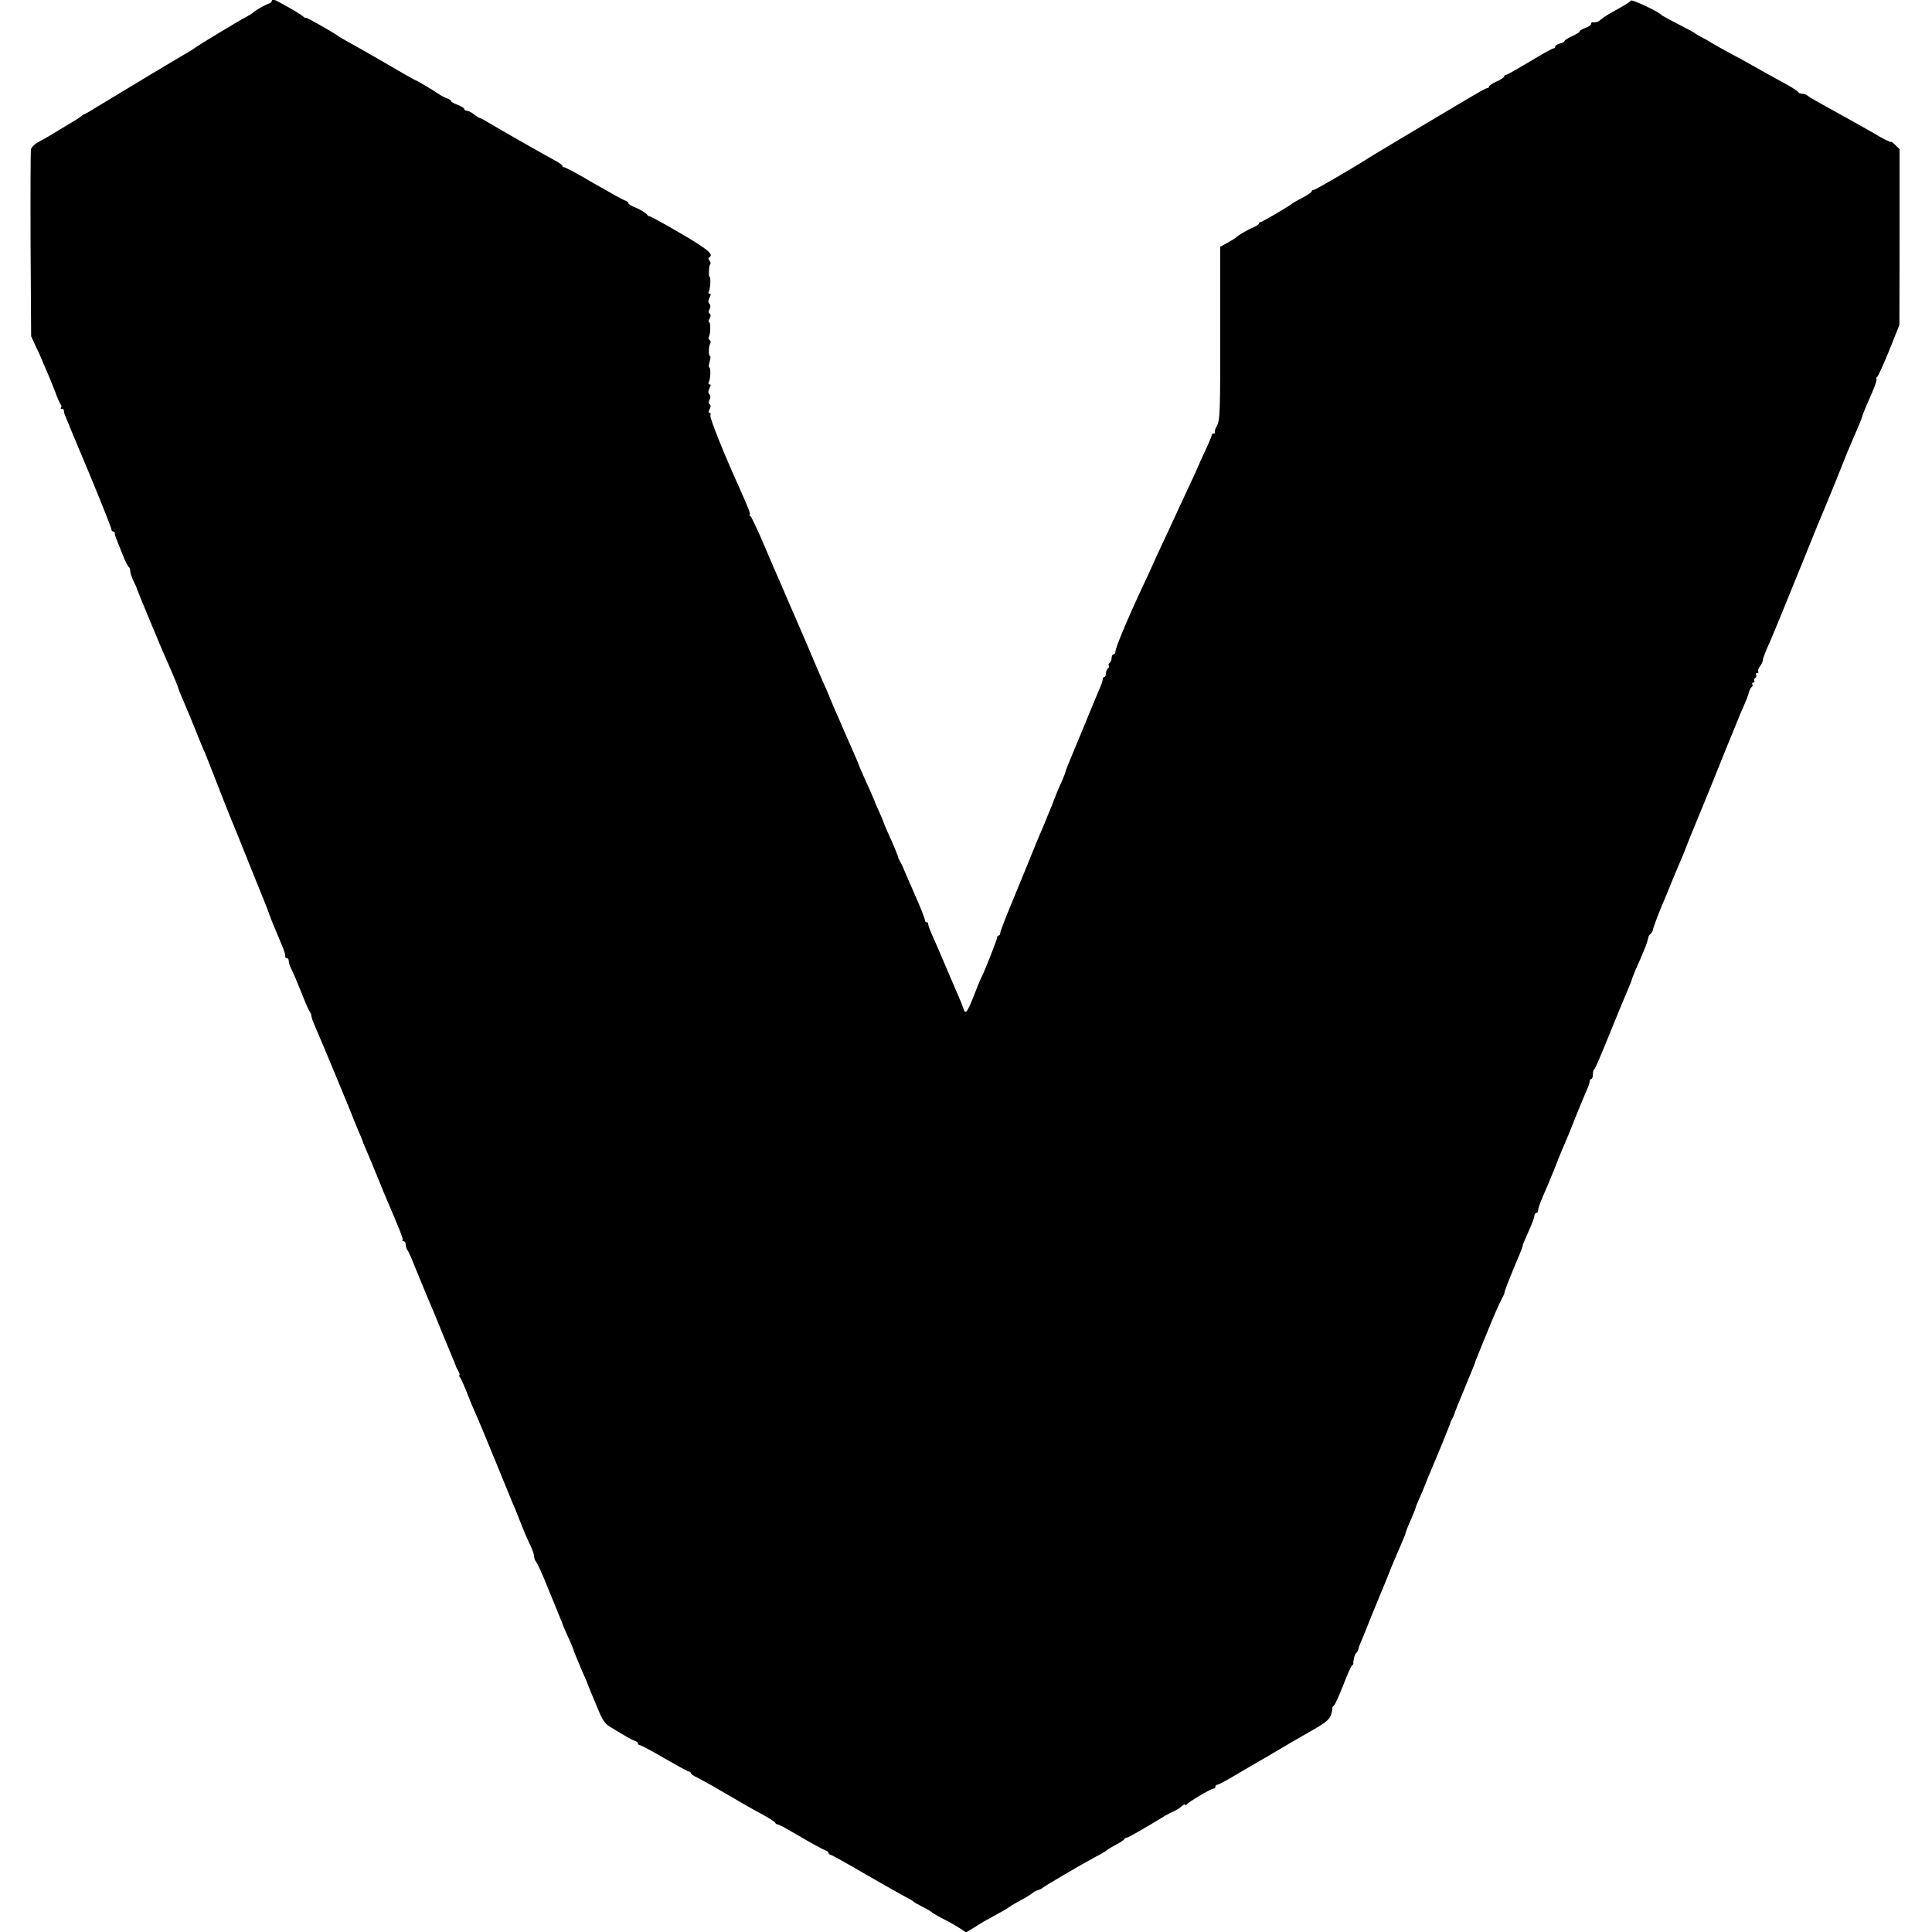
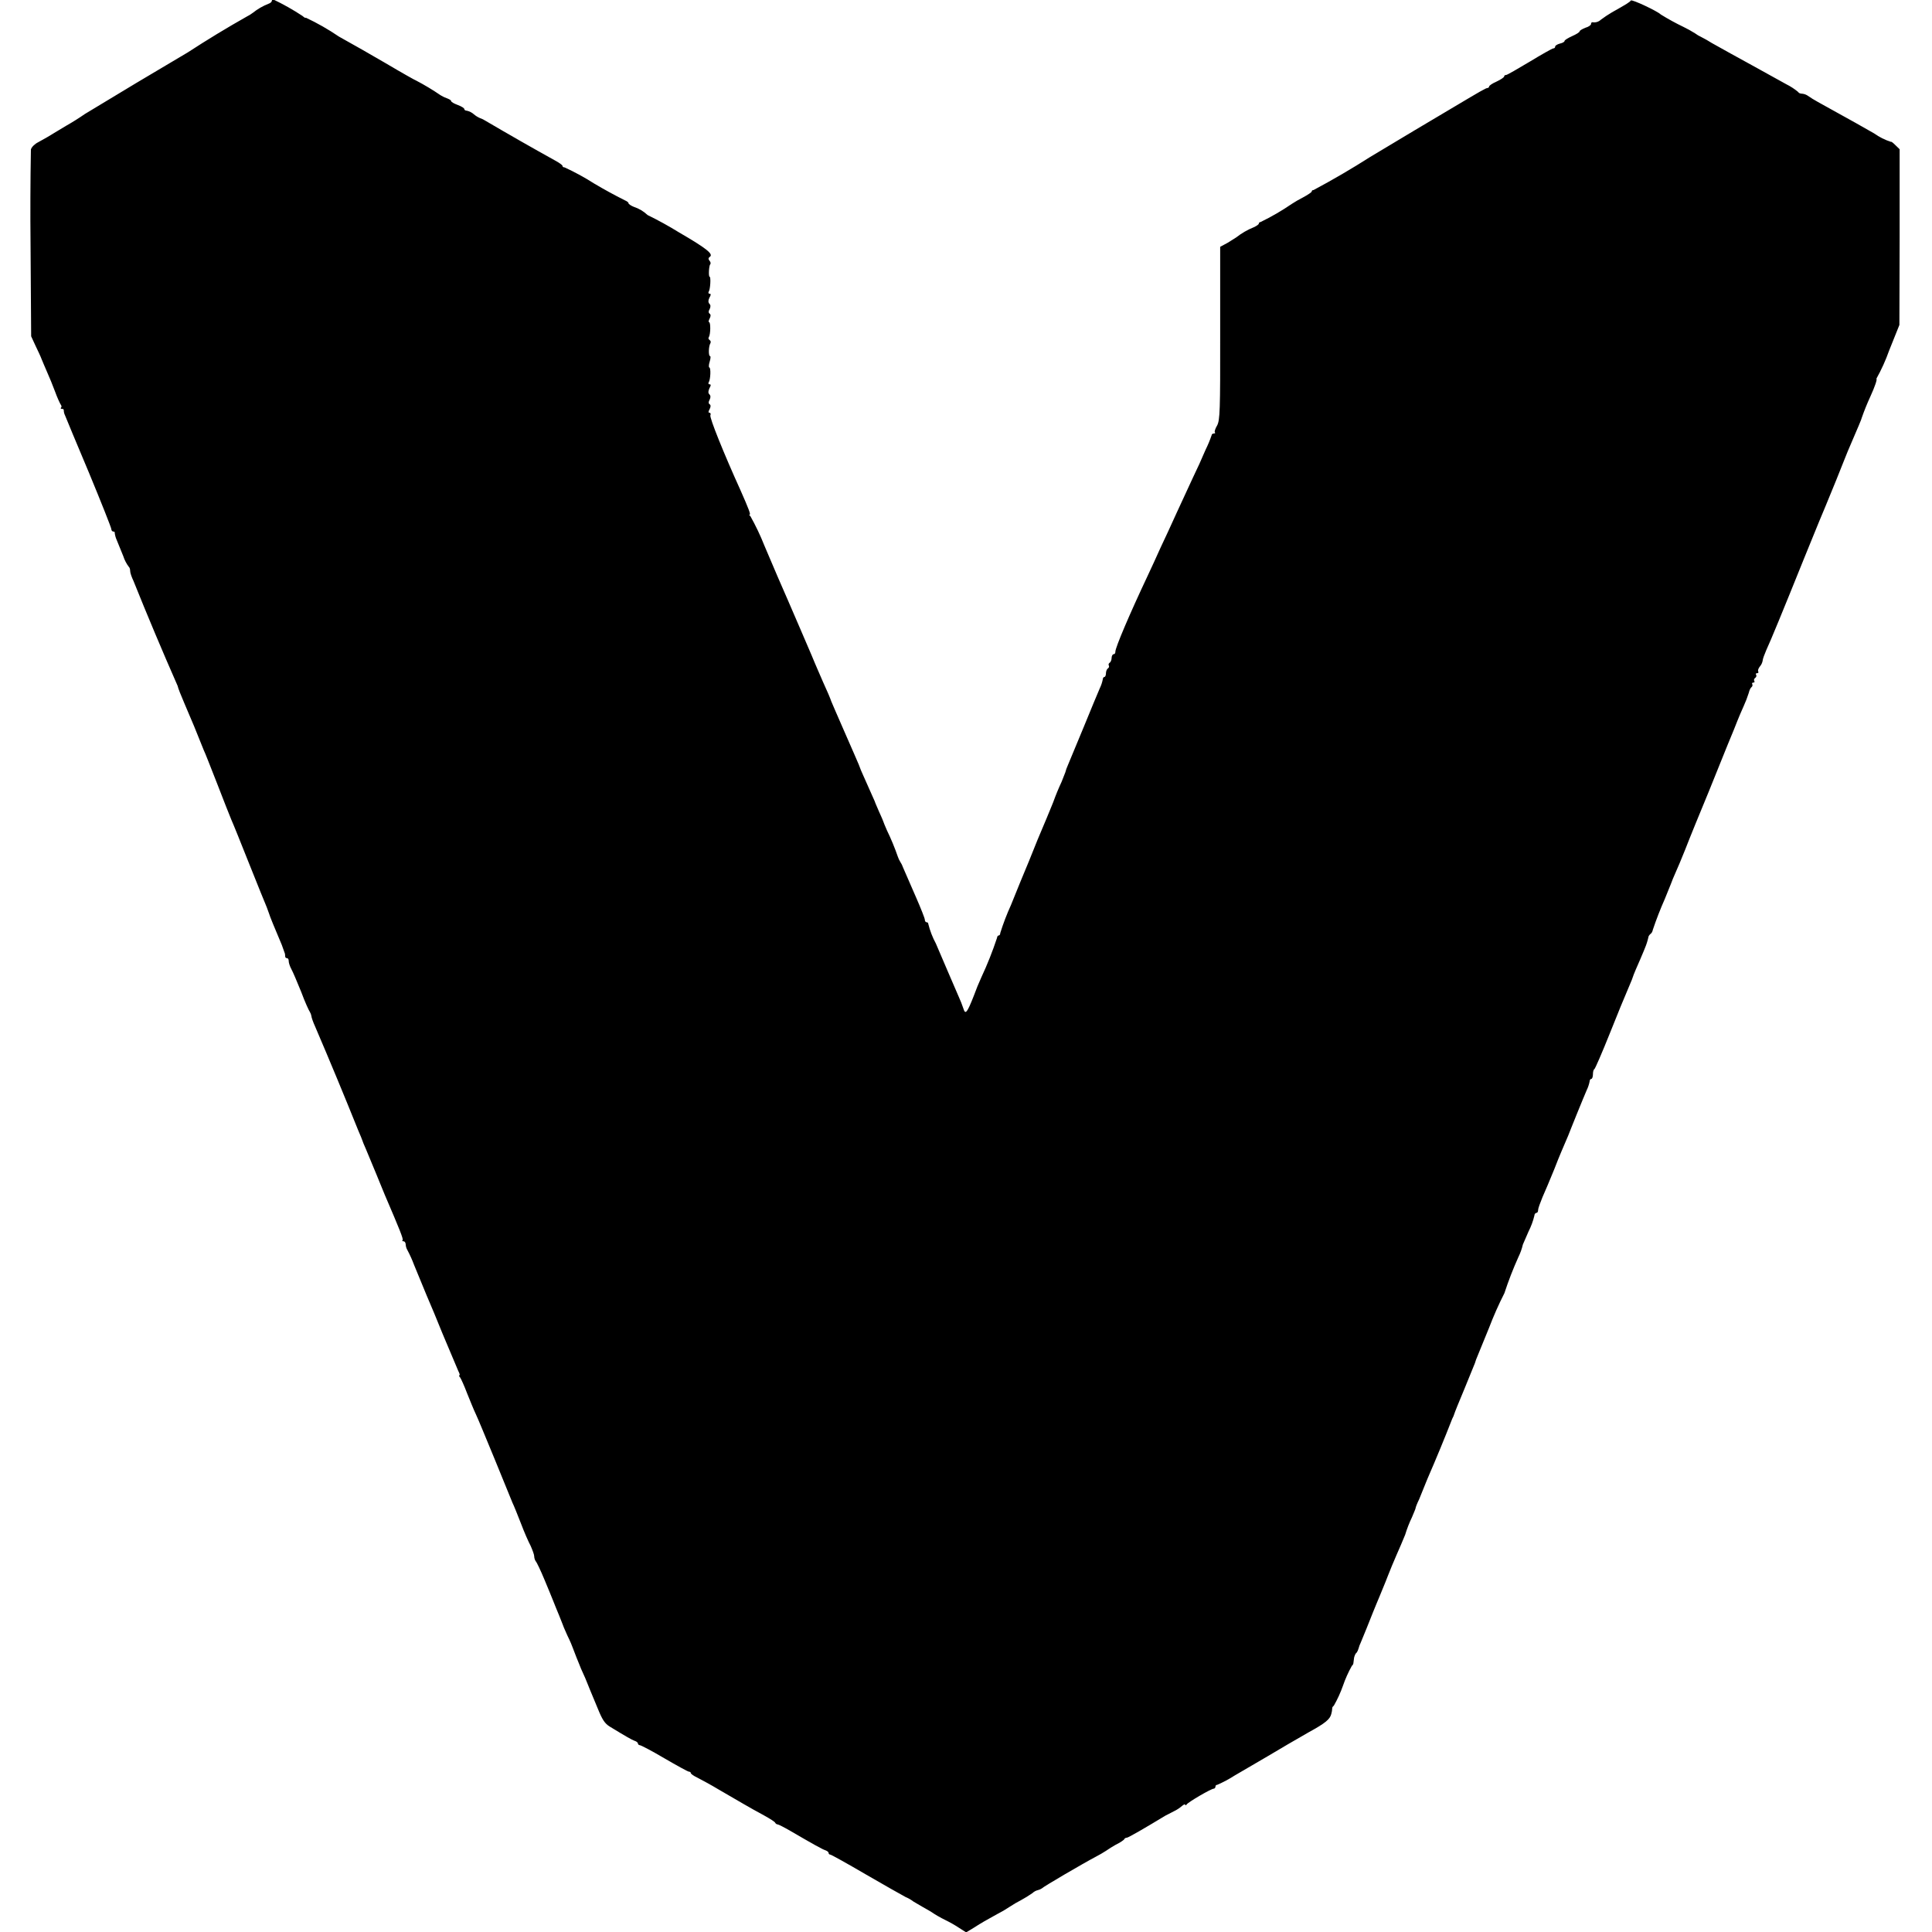
- <svg xmlns="http://www.w3.org/2000/svg" version="1.0" width="16pt" height="16pt" viewBox="0 0 16 16" preserveAspectRatio="xMidYMid meet">
-   <g transform="translate(0,16) scale(0.001563,-0.001563)" fill="#000000" stroke="none">
-     <path d="M1440 10231 c0 -5 -8 -11 -17 -14 -19 -6 -75 -38 -83 -48 -3 -3 -17 -12 -32 -20 -38 -19 -272 -161 -278 -168 -3 -3 -19 -13 -35 -22 -24 -13 -374 -223 -500 -300 -16 -11 -37 -22 -45 -26 -8 -3 -17 -9 -20 -13 -3 -3 -39 -26 -80 -50 -107 -65 -112 -67 -148 -87 -18 -9 -35 -26 -38 -38 -2 -11 -3 -238 -2 -505 l3 -485 23 -50 c13 -27 28 -59 32 -70 4 -11 18 -42 29 -68 12 -27 31 -74 43 -105 11 -32 25 -62 29 -68 5 -6 6 -14 2 -17 -3 -4 -1 -7 5 -7 7 0 11 -3 10 -7 0 -5 2 -17 7 -28 4 -11 61 -148 127 -305 65 -156 118 -290 118 -297 0 -7 5 -13 10 -13 6 0 9 -3 8 -7 -1 -5 4 -21 11 -38 6 -16 22 -55 34 -85 12 -30 25 -56 30 -58 4 -2 7 -12 7 -21 0 -10 8 -33 17 -52 10 -19 18 -38 19 -44 3 -10 135 -329 154 -370 18 -39 59 -136 61 -143 2 -11 19 -53 35 -89 25 -59 41 -97 69 -167 15 -38 31 -77 35 -85 5 -9 36 -88 70 -176 34 -88 69 -175 76 -192 8 -18 51 -124 95 -235 45 -112 86 -214 92 -228 5 -14 11 -29 13 -35 2 -9 30 -78 67 -165 6 -14 11 -28 12 -32 2 -5 4 -11 5 -15 1 -5 2 -11 1 -15 0 -5 4 -8 9 -8 6 0 10 -7 10 -16 0 -9 6 -28 14 -42 8 -15 31 -70 52 -122 20 -52 41 -99 46 -105 4 -5 8 -15 8 -22 0 -7 9 -32 20 -56 22 -49 200 -477 204 -492 2 -5 13 -32 24 -58 12 -27 22 -51 22 -53 0 -3 9 -24 19 -47 10 -23 35 -82 55 -132 20 -49 41 -99 45 -110 80 -186 99 -234 94 -239 -4 -3 -1 -6 5 -6 7 0 12 -8 12 -18 0 -10 4 -22 8 -28 5 -5 21 -40 36 -79 16 -38 45 -110 66 -160 21 -49 60 -142 85 -205 26 -63 52 -126 58 -140 6 -14 11 -27 12 -30 0 -3 6 -15 13 -27 7 -13 10 -23 6 -23 -3 0 -2 -6 4 -12 5 -7 22 -44 37 -83 15 -38 35 -88 46 -110 10 -22 55 -130 100 -240 45 -110 87 -213 94 -230 8 -16 28 -66 45 -110 17 -44 40 -97 51 -118 10 -22 19 -47 19 -56 0 -9 4 -21 9 -27 5 -5 26 -49 46 -97 20 -48 41 -100 47 -115 6 -15 12 -29 13 -32 1 -3 9 -22 18 -44 9 -21 17 -40 17 -43 0 -2 12 -30 26 -61 15 -31 27 -61 29 -67 1 -5 10 -28 19 -50 9 -22 21 -49 25 -60 5 -11 14 -33 22 -50 7 -16 13 -32 14 -35 1 -3 6 -16 12 -30 6 -14 24 -58 41 -98 23 -57 37 -78 63 -94 87 -53 115 -69 132 -75 9 -3 17 -9 17 -14 0 -5 5 -9 10 -9 6 0 65 -31 131 -70 66 -38 124 -70 129 -70 6 0 10 -4 10 -8 0 -4 15 -15 33 -23 17 -9 73 -39 122 -68 99 -58 152 -89 235 -134 30 -17 57 -34 58 -39 2 -4 8 -8 12 -8 5 0 35 -15 67 -34 125 -73 169 -97 186 -103 9 -3 17 -9 17 -14 0 -5 4 -9 9 -9 5 0 88 -46 185 -103 97 -56 193 -110 214 -121 20 -10 39 -21 42 -25 3 -3 23 -15 45 -26 22 -11 42 -22 45 -25 8 -8 42 -28 80 -47 19 -9 52 -28 72 -41 l37 -24 38 23 c50 32 63 39 125 73 29 15 60 34 68 40 8 6 35 22 60 35 25 13 52 30 60 37 8 7 22 14 30 16 8 2 17 6 20 9 6 8 222 134 288 169 26 13 49 27 52 30 3 4 25 17 50 31 25 13 47 27 48 32 2 4 8 7 13 7 7 0 96 51 204 117 11 7 31 17 45 23 14 6 33 19 42 27 10 9 18 12 18 7 0 -5 4 -4 8 2 9 13 129 84 143 84 5 0 9 5 9 10 0 6 4 10 10 10 5 0 47 22 92 49 46 27 124 73 175 102 50 30 106 63 125 74 18 10 60 34 92 53 89 49 113 69 120 97 4 14 6 28 5 31 0 4 3 10 8 13 6 3 27 51 49 106 21 55 42 103 47 106 5 3 8 9 8 13 -1 3 -1 7 0 9 0 1 2 11 4 21 2 10 7 22 12 25 4 3 9 13 11 21 1 8 7 24 12 35 5 11 19 45 31 75 12 30 27 69 34 85 7 17 23 55 35 85 12 30 26 64 31 75 4 11 20 49 34 85 15 36 36 85 47 110 11 25 21 50 23 55 3 15 15 45 36 92 10 24 19 45 19 48 0 4 8 25 19 48 17 39 32 75 36 87 1 3 6 14 10 25 58 136 117 282 119 290 1 6 6 17 11 25 5 8 10 20 11 25 1 6 25 66 54 135 29 69 53 130 55 135 1 6 7 21 13 35 5 14 33 81 61 150 28 69 58 137 67 152 8 15 15 30 15 33 -1 9 36 101 74 190 13 30 25 63 24 68 0 1 14 32 30 69 17 37 31 74 31 83 0 8 5 15 10 15 6 0 10 7 10 16 0 8 11 39 23 67 13 29 41 95 62 147 34 88 44 110 74 180 5 14 27 66 46 115 20 50 44 106 52 125 9 19 16 41 16 48 0 6 4 12 9 12 4 0 8 11 8 24 0 13 3 26 8 28 4 2 40 86 81 188 41 102 84 205 95 230 11 25 21 50 22 55 1 6 10 30 21 55 34 76 58 134 59 142 1 4 3 10 4 13 1 3 3 10 4 15 0 6 6 14 11 18 6 4 11 14 13 22 3 17 37 106 63 165 9 22 29 69 43 105 15 36 31 74 36 85 5 11 18 43 29 70 10 28 35 88 54 135 37 88 96 233 170 418 24 59 48 116 52 127 5 11 9 22 10 25 1 3 11 27 23 53 12 27 25 60 28 73 3 13 10 27 15 30 5 3 7 10 4 15 -4 5 -1 9 5 9 6 0 9 4 5 9 -3 5 -1 12 5 16 6 4 8 11 5 16 -4 5 -1 9 5 9 6 0 9 4 6 9 -3 4 1 17 9 27 8 10 15 25 15 32 0 7 9 31 19 55 21 45 87 205 201 487 39 96 74 184 79 195 19 44 40 95 91 220 28 72 56 139 60 150 59 138 73 170 75 179 2 11 26 69 45 111 24 53 38 95 32 95 -4 0 -2 4 3 8 6 4 35 68 65 142 l54 135 1 466 0 465 -22 22 c-13 13 -23 20 -23 17 0 -5 -52 21 -90 45 -19 11 -148 84 -297 166 -27 15 -52 30 -57 35 -6 5 -18 9 -27 9 -10 0 -19 4 -21 9 -1 4 -30 23 -63 41 -82 45 -133 73 -180 100 -22 13 -74 41 -115 63 -41 22 -86 47 -100 56 -14 9 -38 23 -55 31 -16 8 -32 18 -35 21 -3 3 -30 18 -60 33 -68 35 -113 59 -120 66 -18 18 -153 81 -159 74 -6 -9 -19 -17 -101 -63 -25 -14 -51 -31 -58 -38 -13 -12 -27 -17 -44 -14 -5 0 -8 -4 -8 -10 0 -5 -13 -15 -30 -20 -16 -6 -30 -14 -30 -18 0 -5 -18 -16 -40 -26 -22 -10 -40 -21 -40 -25 0 -5 -11 -11 -25 -14 -14 -4 -25 -11 -25 -16 0 -6 -4 -10 -10 -10 -5 0 -61 -31 -125 -70 -64 -38 -120 -70 -125 -70 -6 0 -10 -4 -10 -8 0 -5 -18 -17 -40 -27 -22 -10 -40 -22 -40 -27 0 -4 -4 -8 -9 -8 -8 0 -41 -19 -169 -95 -9 -5 -107 -64 -217 -129 -110 -66 -216 -129 -235 -141 -93 -60 -292 -175 -300 -175 -6 0 -10 -3 -10 -8 0 -4 -21 -18 -47 -32 -27 -14 -52 -28 -58 -33 -23 -18 -158 -97 -166 -97 -5 0 -9 -4 -9 -8 0 -4 -12 -13 -27 -19 -30 -12 -85 -44 -93 -54 -3 -3 -23 -16 -45 -28 l-40 -22 0 -457 c1 -413 -1 -460 -16 -489 -10 -17 -15 -34 -12 -37 4 -3 1 -6 -5 -6 -7 0 -12 -4 -12 -10 0 -5 -15 -40 -32 -77 -18 -38 -33 -70 -33 -73 -1 -3 -16 -36 -34 -75 -18 -38 -57 -122 -86 -185 -29 -63 -67 -146 -86 -185 -18 -38 -33 -72 -34 -75 -1 -3 -16 -35 -33 -72 -97 -205 -172 -382 -172 -404 0 -8 -4 -14 -10 -14 -5 0 -10 -9 -10 -19 0 -11 -5 -23 -10 -26 -6 -4 -8 -10 -5 -15 3 -5 1 -11 -5 -15 -5 -3 -10 -15 -10 -26 0 -10 -4 -19 -8 -19 -5 0 -9 -6 -9 -12 0 -7 -7 -29 -16 -48 -8 -19 -48 -114 -87 -210 -40 -96 -77 -186 -83 -200 -6 -14 -11 -29 -12 -35 -1 -5 -10 -28 -20 -50 -10 -22 -19 -42 -20 -45 -1 -3 -7 -18 -13 -33 -7 -16 -12 -30 -12 -31 0 -2 -8 -21 -17 -42 -9 -22 -17 -41 -18 -44 -2 -7 -24 -59 -40 -95 -7 -16 -31 -75 -53 -130 -23 -55 -66 -160 -96 -234 -31 -74 -56 -140 -56 -147 0 -8 -4 -14 -8 -14 -5 0 -9 -6 -9 -12 -1 -13 -67 -180 -83 -210 -5 -9 -23 -53 -40 -97 -35 -89 -45 -102 -55 -69 -4 13 -15 41 -25 63 -9 22 -37 85 -60 140 -23 55 -51 119 -61 142 -32 71 -42 98 -41 106 1 4 -3 7 -8 7 -6 0 -10 6 -10 14 0 7 -21 60 -46 117 -58 133 -67 153 -69 159 0 3 -7 16 -15 30 -7 14 -13 26 -12 27 1 3 -27 71 -59 140 -10 24 -19 45 -19 47 0 2 -10 25 -22 52 -12 27 -23 51 -23 54 -3 8 -35 82 -61 138 -13 29 -24 55 -24 57 0 2 -11 28 -24 57 -13 29 -37 85 -54 123 -16 39 -38 88 -48 110 -9 22 -18 42 -19 45 -4 12 -26 64 -44 103 -10 23 -38 87 -61 142 -23 55 -50 118 -60 140 -9 22 -39 90 -65 150 -26 61 -50 117 -54 125 -4 8 -36 83 -71 165 -35 83 -68 153 -74 157 -6 4 -8 8 -4 8 7 0 -5 31 -49 130 -88 194 -164 384 -159 396 3 7 1 14 -5 14 -6 0 -6 7 1 19 7 13 7 22 0 26 -7 4 -7 13 0 24 6 12 5 22 -1 28 -8 8 -7 17 0 32 8 15 9 21 1 21 -6 0 -8 5 -5 11 10 15 12 79 3 79 -3 0 -3 14 2 30 5 17 6 30 2 30 -9 0 -8 53 2 68 3 6 2 13 -4 17 -6 4 -8 11 -4 16 9 16 10 79 1 79 -4 0 -3 9 3 19 7 13 7 22 0 26 -7 4 -7 13 0 24 6 12 5 22 -1 28 -8 8 -7 17 0 32 8 15 9 21 1 21 -6 0 -8 5 -5 11 9 13 12 79 5 79 -7 0 -4 59 3 67 4 3 2 12 -4 19 -7 8 -7 14 1 19 23 14 -15 45 -162 130 -84 49 -155 88 -157 86 -2 -1 -7 1 -10 6 -9 12 -42 32 -73 44 -16 6 -28 15 -28 19 0 5 -9 11 -19 15 -11 3 -84 44 -164 90 -80 47 -150 85 -156 85 -6 0 -11 3 -11 8 0 4 -17 16 -37 27 -42 22 -335 189 -370 211 -13 8 -26 15 -30 15 -5 1 -19 10 -32 20 -13 11 -30 19 -37 19 -8 0 -14 4 -14 9 0 5 -16 15 -35 22 -19 7 -35 16 -35 20 0 4 -8 9 -17 13 -10 3 -27 11 -38 18 -50 33 -126 78 -130 78 -3 0 -76 41 -162 92 -87 50 -176 101 -197 112 -22 12 -45 25 -50 29 -26 20 -176 105 -176 100 0 -4 -8 1 -17 9 -20 17 -146 88 -156 88 -4 0 -7 -4 -7 -9z" />
-   </g>
+ <svg xmlns="http://www.w3.org/2000/svg" width="21.333" height="21.333" version="1.0" viewBox="0 0 16 16">
+   <path d="M2.25.009c0 .008-.012.017-.026.022a.5.5 0 0 0-.13.075.3.3 0 0 1-.05.031 9 9 0 0 0-.489.297 72 72 0 0 0-.852.51 2 2 0 0 1-.156.098c-.167.102-.175.105-.231.136-.028.014-.055.04-.06.06a28 28 0 0 0-.003.789l.005.758.036.078c.02.042.044.092.05.11.006.017.028.065.045.106.019.042.049.115.067.164.018.05.04.097.046.106.008.01.01.022.003.027q-.007.01.008.01.016 0 .015.012a.1.1 0 0 0 .011.043c.006.017.096.232.199.477.101.244.184.453.184.464s.008.02.016.02q.015.001.012.011a.2.2 0 0 0 .017.06l.054.133a.3.3 0 0 0 .047.09c.006.004.01.02.01.033 0 .016.013.052.027.081a29 29 0 0 0 .366.87c.003.018.03.084.054.14a12 12 0 0 1 .163.394c.008.014.056.138.11.275.053.138.107.274.118.3.013.028.08.194.149.368.07.175.134.334.144.356l.02.055c.003.014.047.122.105.258l.026.073.002.023q.001.012.014.013.015.001.015.025c0 .014.01.044.022.066.013.023.049.109.082.19.03.082.064.155.071.164a.1.1 0 0 1 .013.035c0 .01.014.05.031.087a41 41 0 0 1 .357.86c.018.042.034.08.034.083s.014.037.03.073l.086.207c.03.076.064.154.07.171.125.291.155.366.147.374q-.008.009.008.01c.01 0 .018.012.018.028a.1.1 0 0 0 .013.043 1 1 0 0 1 .056.124l.103.25c.033.076.094.222.133.32l.13.308c.01.02.016.036.01.036-.005 0-.004.01.006.019.007.01.034.069.057.13.024.059.055.137.072.172s.086.203.157.375l.147.36c.012.024.043.102.07.171.026.069.062.152.08.185.015.034.03.073.03.087s.006.033.013.042c.008.008.041.077.072.152.032.075.064.156.074.18l.02.05.028.068.027.068c0 .003.018.047.04.095.024.048.043.095.046.105l.03.078c.013.034.032.076.038.094l.035.078.022.054.019.047.064.154c.036.089.057.121.098.146.136.083.18.108.206.118.014.004.027.014.027.022q.002.012.016.014c.009 0 .101.048.204.109.103.06.194.11.202.11q.015.001.016.012c0 .006.023.023.051.036.027.014.114.06.19.106.156.09.238.14.368.21.047.026.09.053.09.06q.008.012.02.013c.007 0 .054.024.104.053.196.114.264.152.291.161.014.005.027.014.027.022q.001.013.014.014c.007 0 .137.072.289.161.151.088.301.172.334.19a.3.3 0 0 1 .066.038l.07.041.07.04a1 1 0 0 0 .126.073 1 1 0 0 1 .112.064l.058.037.06-.036c.078-.05.098-.06.195-.114a1 1 0 0 0 .106-.062 1 1 0 0 1 .094-.055 1 1 0 0 0 .094-.058.1.1 0 0 1 .046-.025.1.1 0 0 0 .032-.014c.01-.013.347-.21.45-.264a1 1 0 0 0 .081-.047 1 1 0 0 1 .078-.049c.04-.02.074-.042.075-.05.003-.006.013-.01.02-.01.012 0 .15-.08.32-.183l.07-.036a.3.3 0 0 0 .066-.043c.015-.014.028-.018.028-.01q.001.01.012-.004c.014-.02.202-.13.224-.13.007 0 .014-.009.014-.017q0-.014.015-.015a1 1 0 0 0 .144-.077l.274-.16a19 19 0 0 1 .339-.198c.139-.076.176-.108.187-.151a.2.2 0 0 0 .008-.049q0-.01.013-.02a1 1 0 0 0 .076-.166 1 1 0 0 1 .074-.165.03.03 0 0 0 .012-.02l.006-.047c.004-.016.011-.035.02-.04a.1.1 0 0 0 .016-.033.3.3 0 0 1 .02-.054l.048-.117.053-.133c.01-.027.036-.086.055-.133l.048-.117c.006-.018.031-.077.053-.133.024-.056.056-.133.074-.172l.036-.086a1 1 0 0 1 .056-.144c.015-.037.03-.07.03-.075 0-.006.012-.039.03-.075l.055-.136.016-.039a14 14 0 0 0 .203-.492.2.2 0 0 0 .017-.04c.002-.009.04-.103.085-.21l.086-.211a.4.4 0 0 1 .02-.055l.096-.235a3 3 0 0 1 .128-.289 3 3 0 0 1 .115-.297.5.5 0 0 0 .038-.106l.047-.108a.6.6 0 0 0 .048-.13c0-.012.008-.023.016-.023q.015-.002.015-.025c0-.013.018-.061.036-.105.02-.045.064-.148.097-.23.053-.137.07-.171.116-.28.008-.023.042-.104.072-.18.031-.079.069-.166.081-.196a.3.3 0 0 0 .025-.075c0-.01.006-.019.014-.019.006 0 .013-.017.013-.037s.004-.04.012-.044c.006-.003.063-.134.127-.294a18 18 0 0 1 .183-.445 1 1 0 0 1 .033-.086c.053-.12.09-.21.092-.222l.006-.02.006-.024c0-.01.01-.022.017-.028.01-.006.018-.022.02-.035a3 3 0 0 1 .1-.257c.013-.035.045-.108.066-.165l.057-.132.045-.11c.016-.044.055-.137.084-.21.058-.138.15-.365.266-.654.038-.092.075-.181.081-.199l.016-.039c.002-.004.017-.042.036-.083a1 1 0 0 0 .044-.114c.004-.02.015-.042.023-.047a.02.02 0 0 0 .006-.023q-.007-.013.008-.014.016-.001.008-.014c-.005-.008-.001-.019.008-.025s.012-.017.008-.025q-.009-.013.008-.014.015-.001.009-.014c-.005-.007.001-.027.014-.042a.1.1 0 0 0 .023-.05c0-.011.014-.049.03-.086.033-.07.136-.32.314-.762l.124-.304c.03-.07.062-.149.142-.344.044-.113.088-.218.094-.235.092-.215.114-.265.117-.28a2 2 0 0 1 .07-.173c.038-.083.06-.148.05-.148a1.5 1.5 0 0 0 .106-.234l.085-.212.002-.728v-.727l-.035-.034c-.02-.02-.036-.032-.036-.027a.5.5 0 0 1-.14-.07c-.03-.018-.232-.132-.465-.26a1 1 0 0 1-.089-.055.1.1 0 0 0-.042-.014c-.016 0-.03-.006-.033-.014a.5.5 0 0 0-.098-.064l-.282-.156-.18-.099-.156-.087a1 1 0 0 0-.086-.049.3.3 0 0 1-.054-.032 1 1 0 0 0-.094-.052 2 2 0 0 1-.188-.103c-.028-.028-.239-.127-.248-.116-.01.014-.03.027-.158.099a1 1 0 0 0-.09.06.08.08 0 0 1-.07.021q-.011 0-.012.016c0 .007-.02.023-.047.03-.025.01-.047.023-.047.029 0 .008-.028.025-.062.04-.035.016-.063.033-.063.04 0 .008-.017.017-.039.022-.022.006-.039.017-.039.025q0 .014-.016.015c-.007 0-.095.049-.195.11-.1.06-.187.11-.195.11q-.015 0-.016.012c0 .007-.028.026-.062.042-.035.015-.063.034-.063.042q-.001.01-.014.012c-.013 0-.064.03-.264.149l-.34.202-.367.22a7 7 0 0 1-.469.274q-.014 0-.015.012c0 .006-.033.028-.074.05a1 1 0 0 0-.09.052 2 2 0 0 1-.26.151q-.013.001-.014.013c0 .006-.019.02-.042.03a.6.6 0 0 0-.145.084l-.07.044-.063.034v.714c.001.646-.002.72-.025.765-.016.026-.024.053-.019.057q.008.009-.008.01c-.01 0-.019.006-.019.015a1 1 0 0 1-.05.12 5 5 0 0 1-.105.231l-.134.29c-.045.099-.104.228-.134.29l-.053.117-.052.112c-.151.32-.269.597-.269.632q0 .02-.015.021c-.008 0-.016.015-.016.03 0 .017-.008.036-.016.04q-.014.011-.007.024.006.013-.008.024c-.008.004-.016.023-.016.04 0 .016-.006.03-.012.03-.008 0-.014.01-.014.019a.3.3 0 0 1-.025.075c-.013.03-.075.178-.136.328l-.13.313a.3.3 0 0 0-.019.054l-.031.079a2 2 0 0 0-.07.17l-.027.066-.028.068a12 12 0 0 0-.145.352c-.036.086-.104.25-.15.366a2 2 0 0 0-.088.23q-.001.02-.013.021c-.007 0-.014.01-.014.02a3 3 0 0 1-.13.327 2 2 0 0 0-.062.152c-.055.14-.07.16-.086.108a1 1 0 0 0-.039-.099l-.094-.218-.095-.222a.7.7 0 0 1-.064-.166q0-.01-.013-.011-.014-.002-.015-.022c0-.01-.033-.094-.072-.183l-.108-.248a.2.2 0 0 0-.023-.047.2.2 0 0 1-.02-.042 2 2 0 0 0-.091-.22c-.016-.037-.03-.07-.03-.073s-.016-.039-.035-.081c-.018-.042-.035-.08-.035-.084l-.096-.216a1 1 0 0 1-.037-.09l-.038-.088-.084-.192-.075-.172-.03-.07c-.006-.02-.04-.1-.069-.162-.015-.036-.06-.136-.095-.222l-.094-.219-.101-.234-.085-.195-.11-.258a2 2 0 0 0-.117-.246q-.014-.01-.006-.012c.011 0-.008-.049-.076-.203-.138-.304-.257-.6-.249-.62.005-.01.002-.021-.008-.021q-.015 0 .002-.03.015-.03 0-.04-.016-.01 0-.038.014-.029-.002-.044c-.012-.012-.01-.026 0-.05q.02-.034.002-.033-.015-.001-.008-.017c.016-.023.019-.123.005-.123-.005 0-.005-.022.003-.047.008-.027.01-.047.003-.047-.014 0-.012-.083.003-.106q.008-.016-.006-.027c-.01-.006-.013-.017-.006-.025.014-.025.015-.123.001-.123-.006 0-.004-.014.005-.03q.015-.03 0-.04-.016-.012 0-.038.014-.03-.002-.044-.016-.018 0-.05.02-.034.002-.033-.015-.002-.008-.017c.014-.02.019-.124.008-.124s-.006-.092.005-.104c.006-.005.003-.019-.007-.03q-.015-.018.002-.03c.036-.022-.024-.07-.253-.203a3 3 0 0 0-.261-.144.3.3 0 0 0-.114-.068c-.025-.01-.044-.024-.044-.03 0-.008-.014-.017-.03-.024a4 4 0 0 1-.256-.14 2 2 0 0 0-.244-.133q-.016 0-.017-.013c0-.006-.027-.025-.058-.042a27 27 0 0 1-.578-.33.2.2 0 0 0-.047-.023.2.2 0 0 1-.05-.031.13.13 0 0 0-.058-.03q-.02-.001-.022-.014c0-.008-.025-.023-.055-.034S3.736.844 3.736.837s-.013-.014-.027-.02a.3.3 0 0 1-.06-.028 2 2 0 0 0-.203-.122c-.004 0-.118-.064-.253-.144a20 20 0 0 0-.386-.22 2 2 0 0 0-.275-.157c0 .007-.012-.001-.027-.014a2 2 0 0 0-.243-.137q-.01.001-.011.014" />
</svg>
